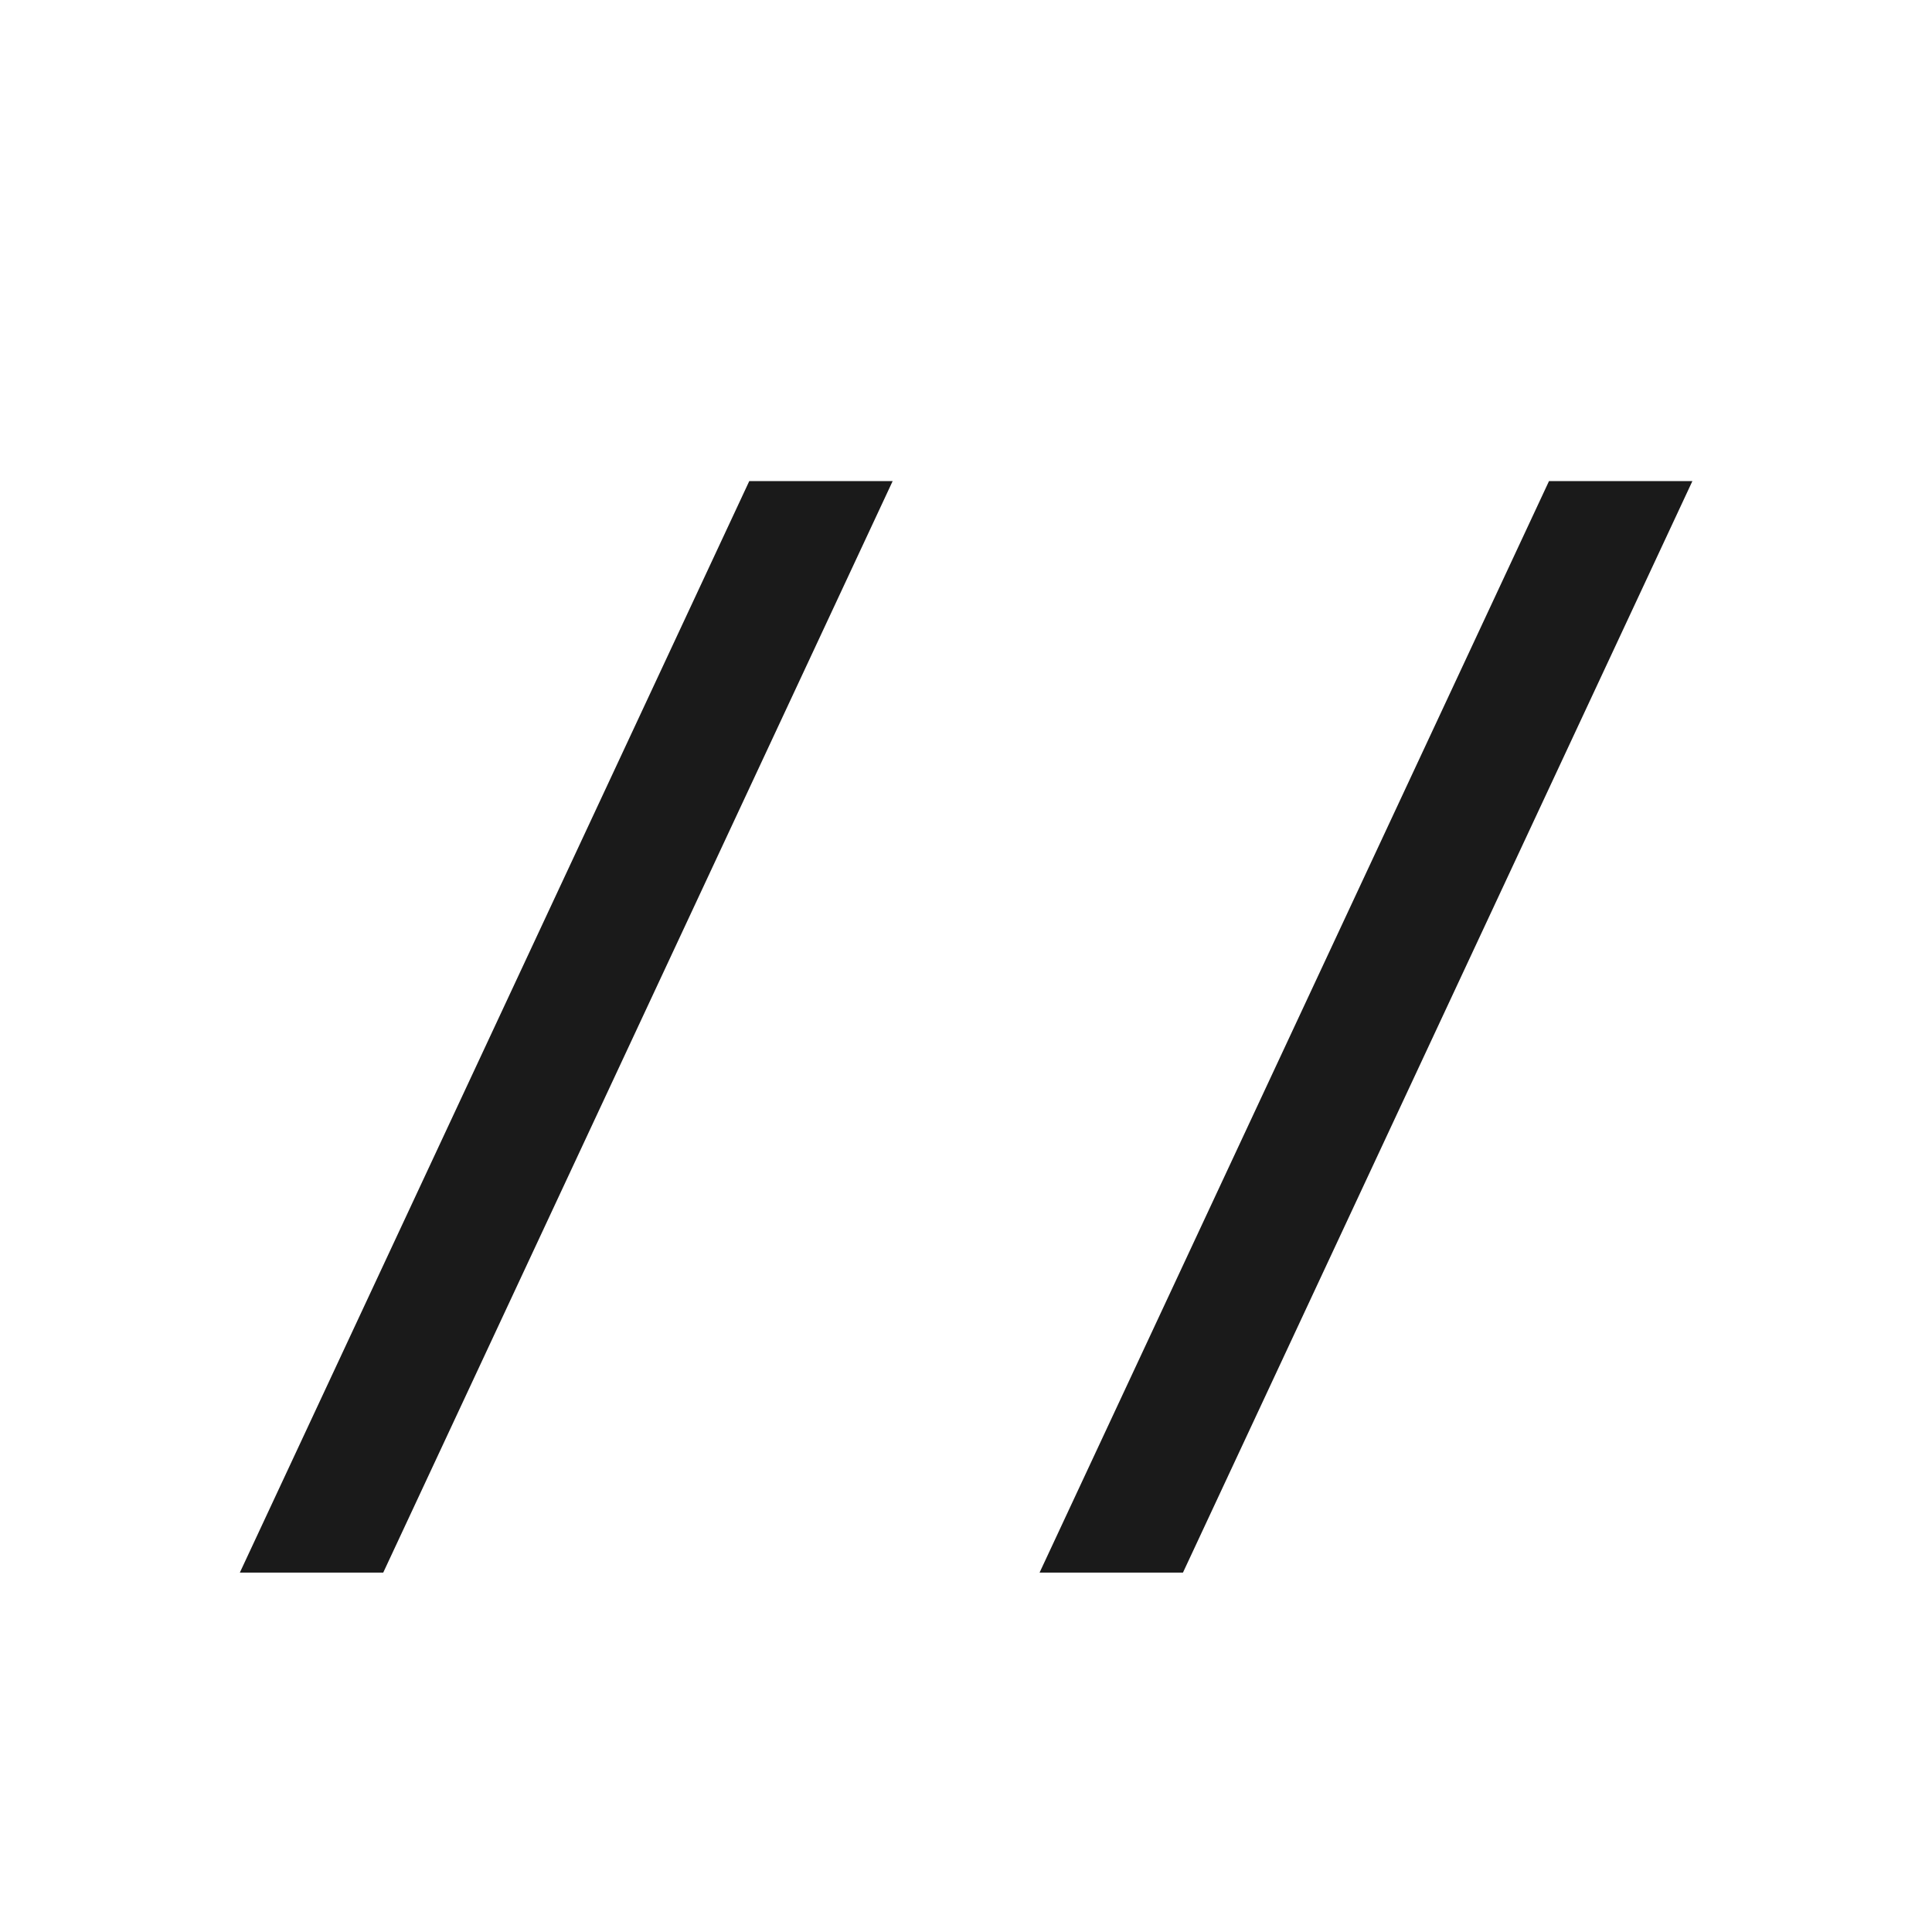
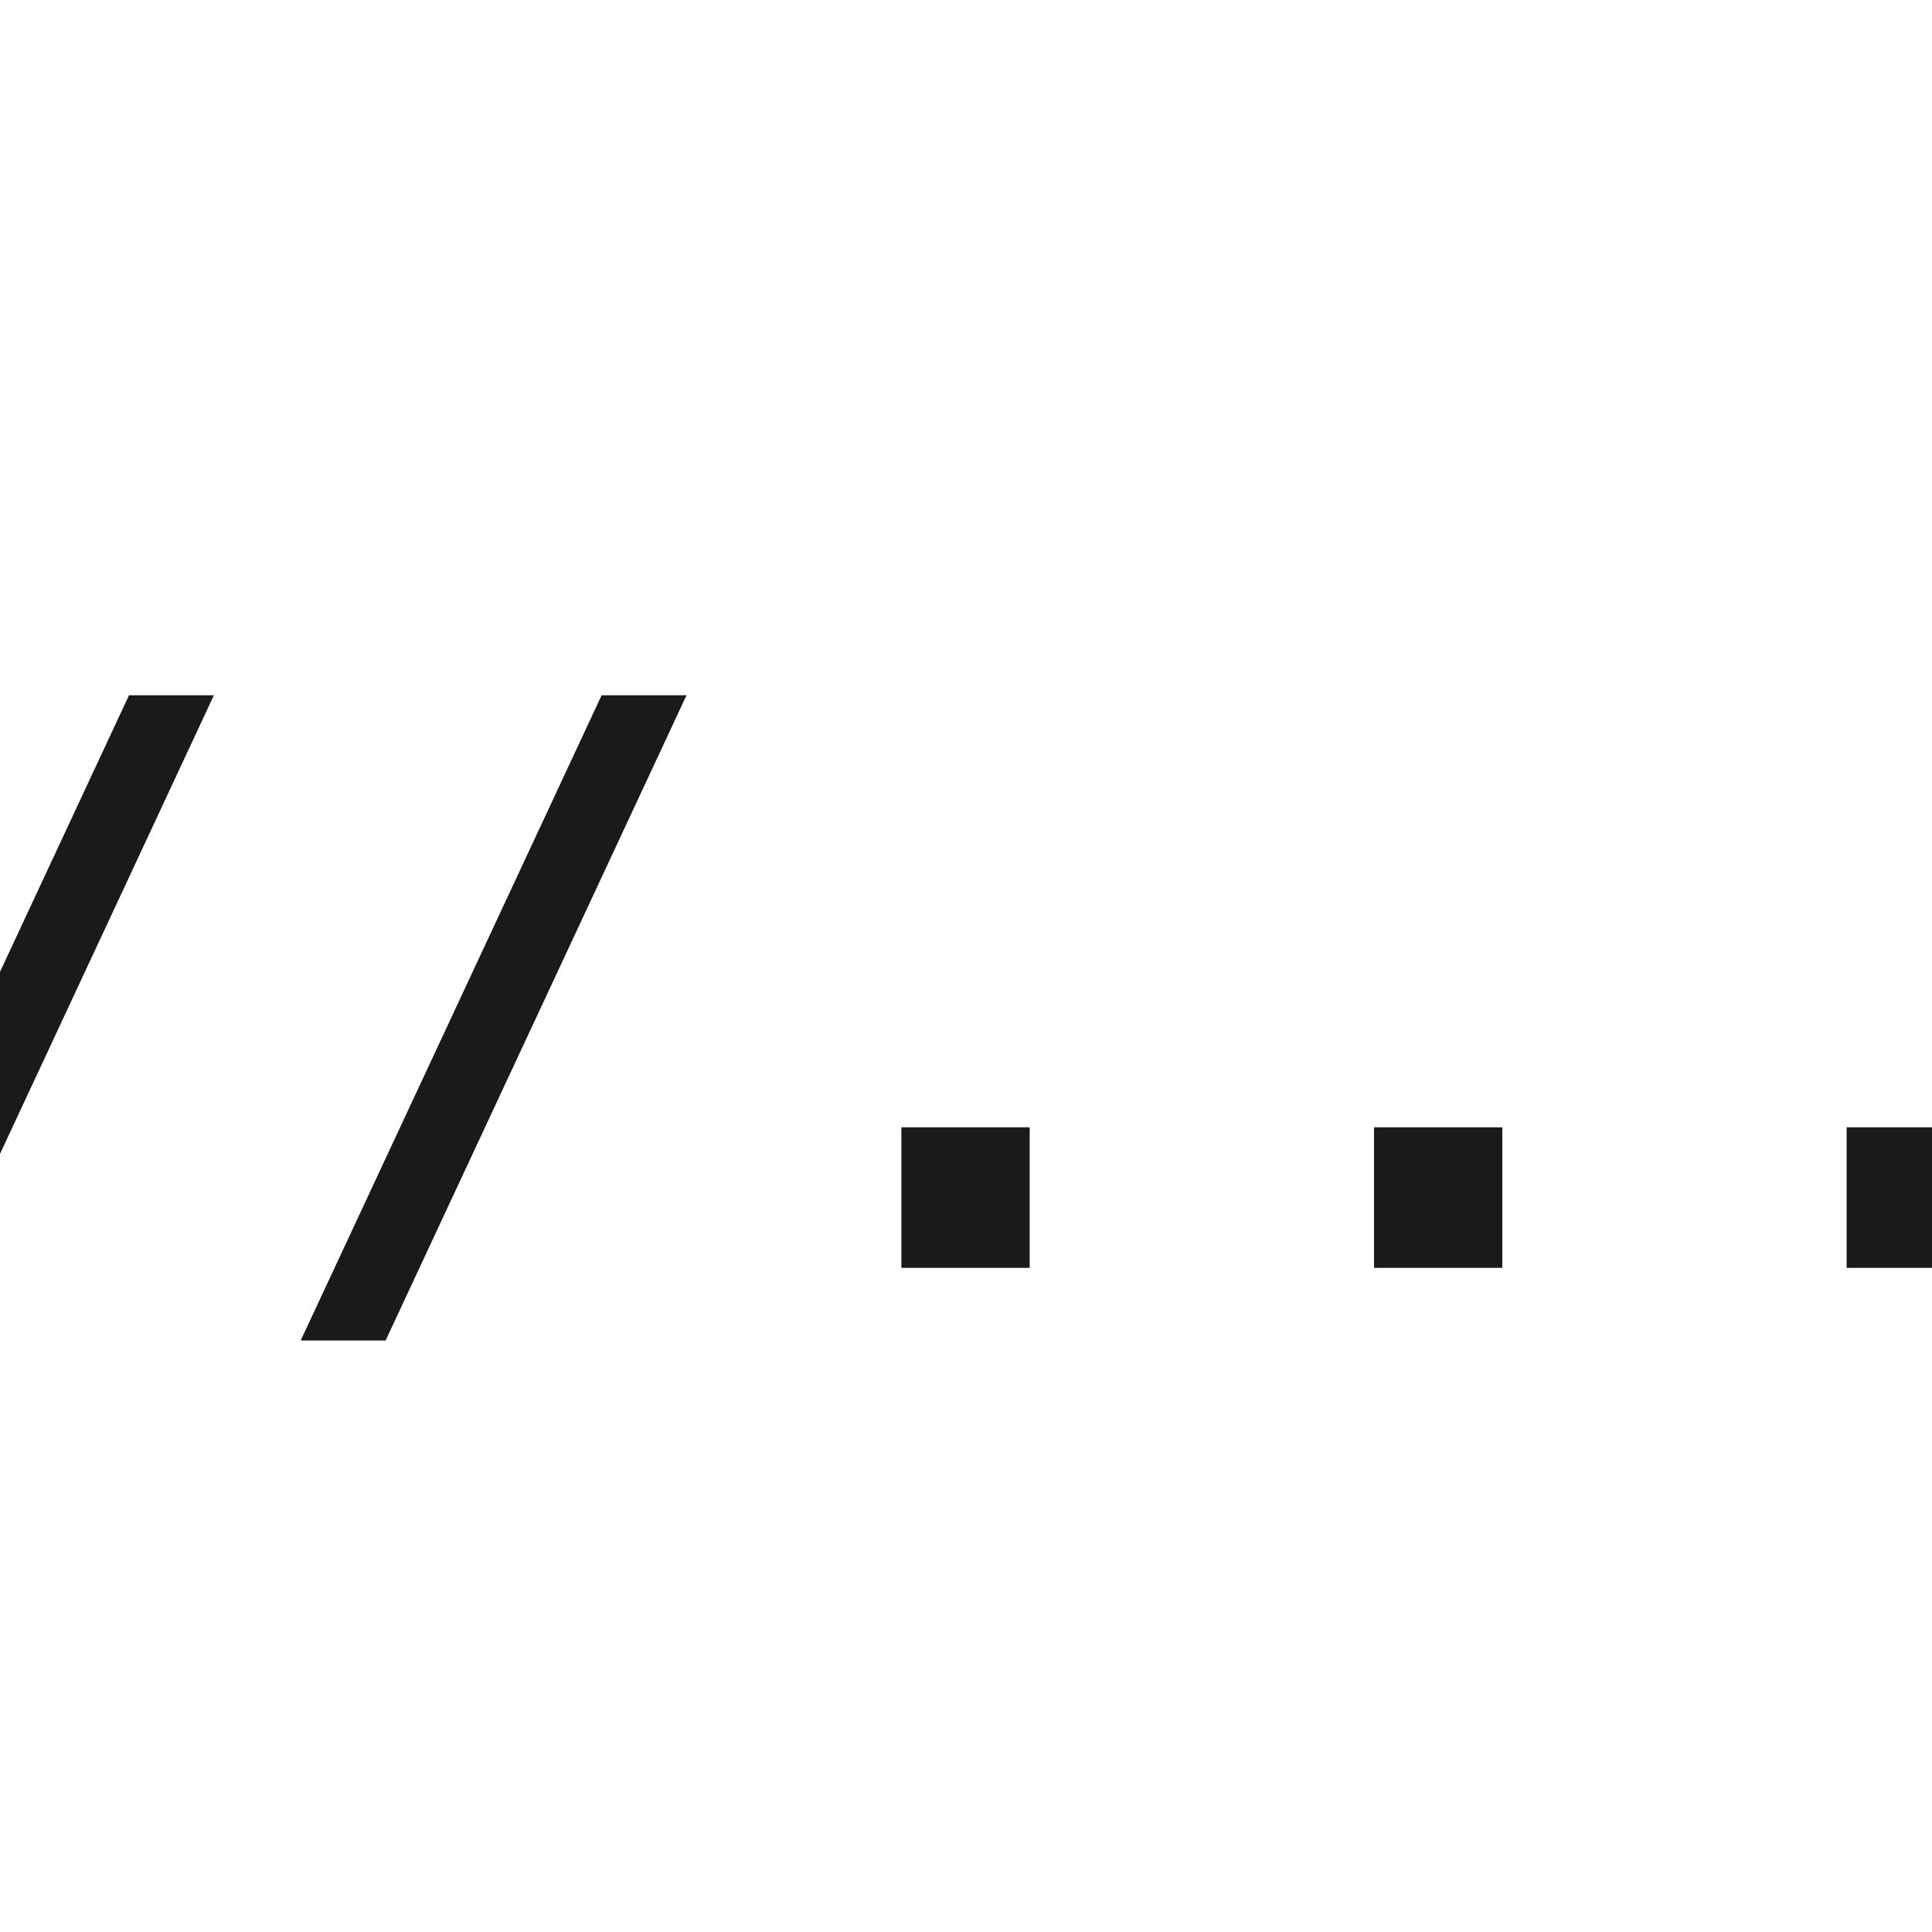
<svg xmlns="http://www.w3.org/2000/svg" viewBox="0 0 32 32">
  <style>
    text {
      font-family: monospace;
-       font-size: 22px;
+       font-size: 13px;
      font-weight: bold;
      fill: #1a1a1a;
    }
    @media (prefers-color-scheme: dark) {
      text { fill: #e0e0e0; }
    }
  </style>
-   <text x="16" y="24" text-anchor="middle">//</text>
+   <text x="16" y="21" text-anchor="middle" textLength="28" lengthAdjust="spacingAndGlyphs">//...</text>
</svg>
